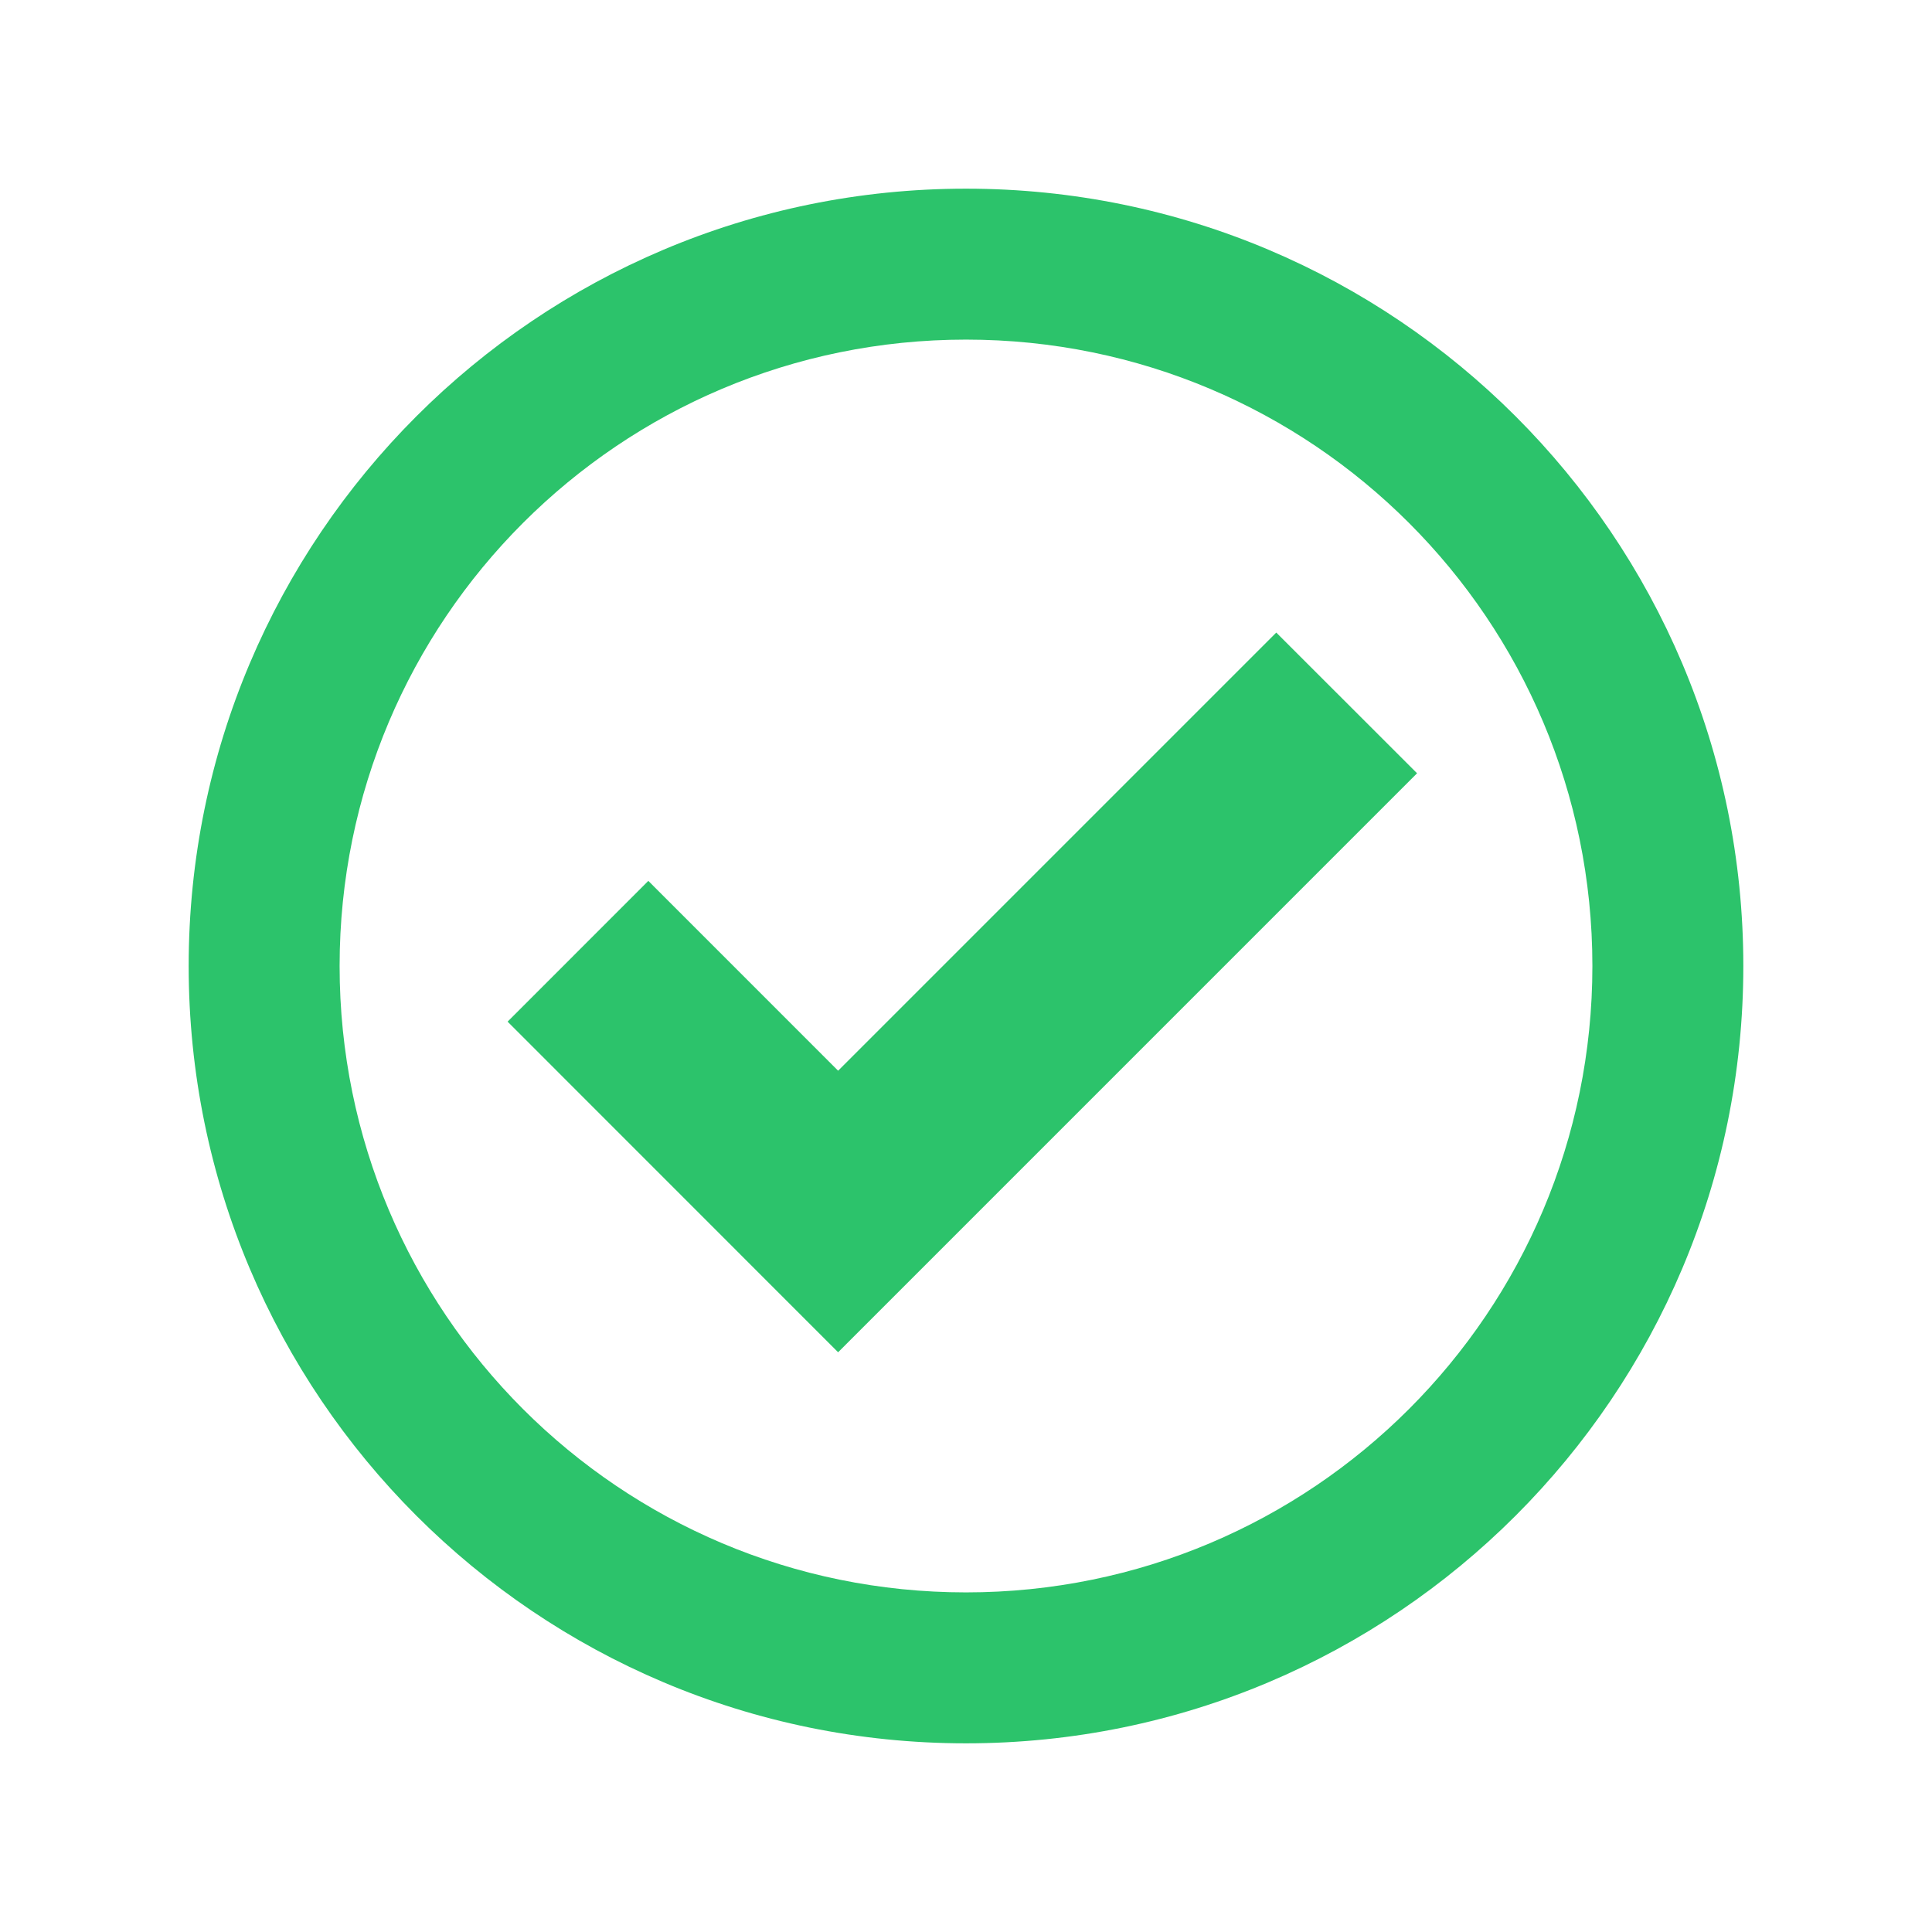
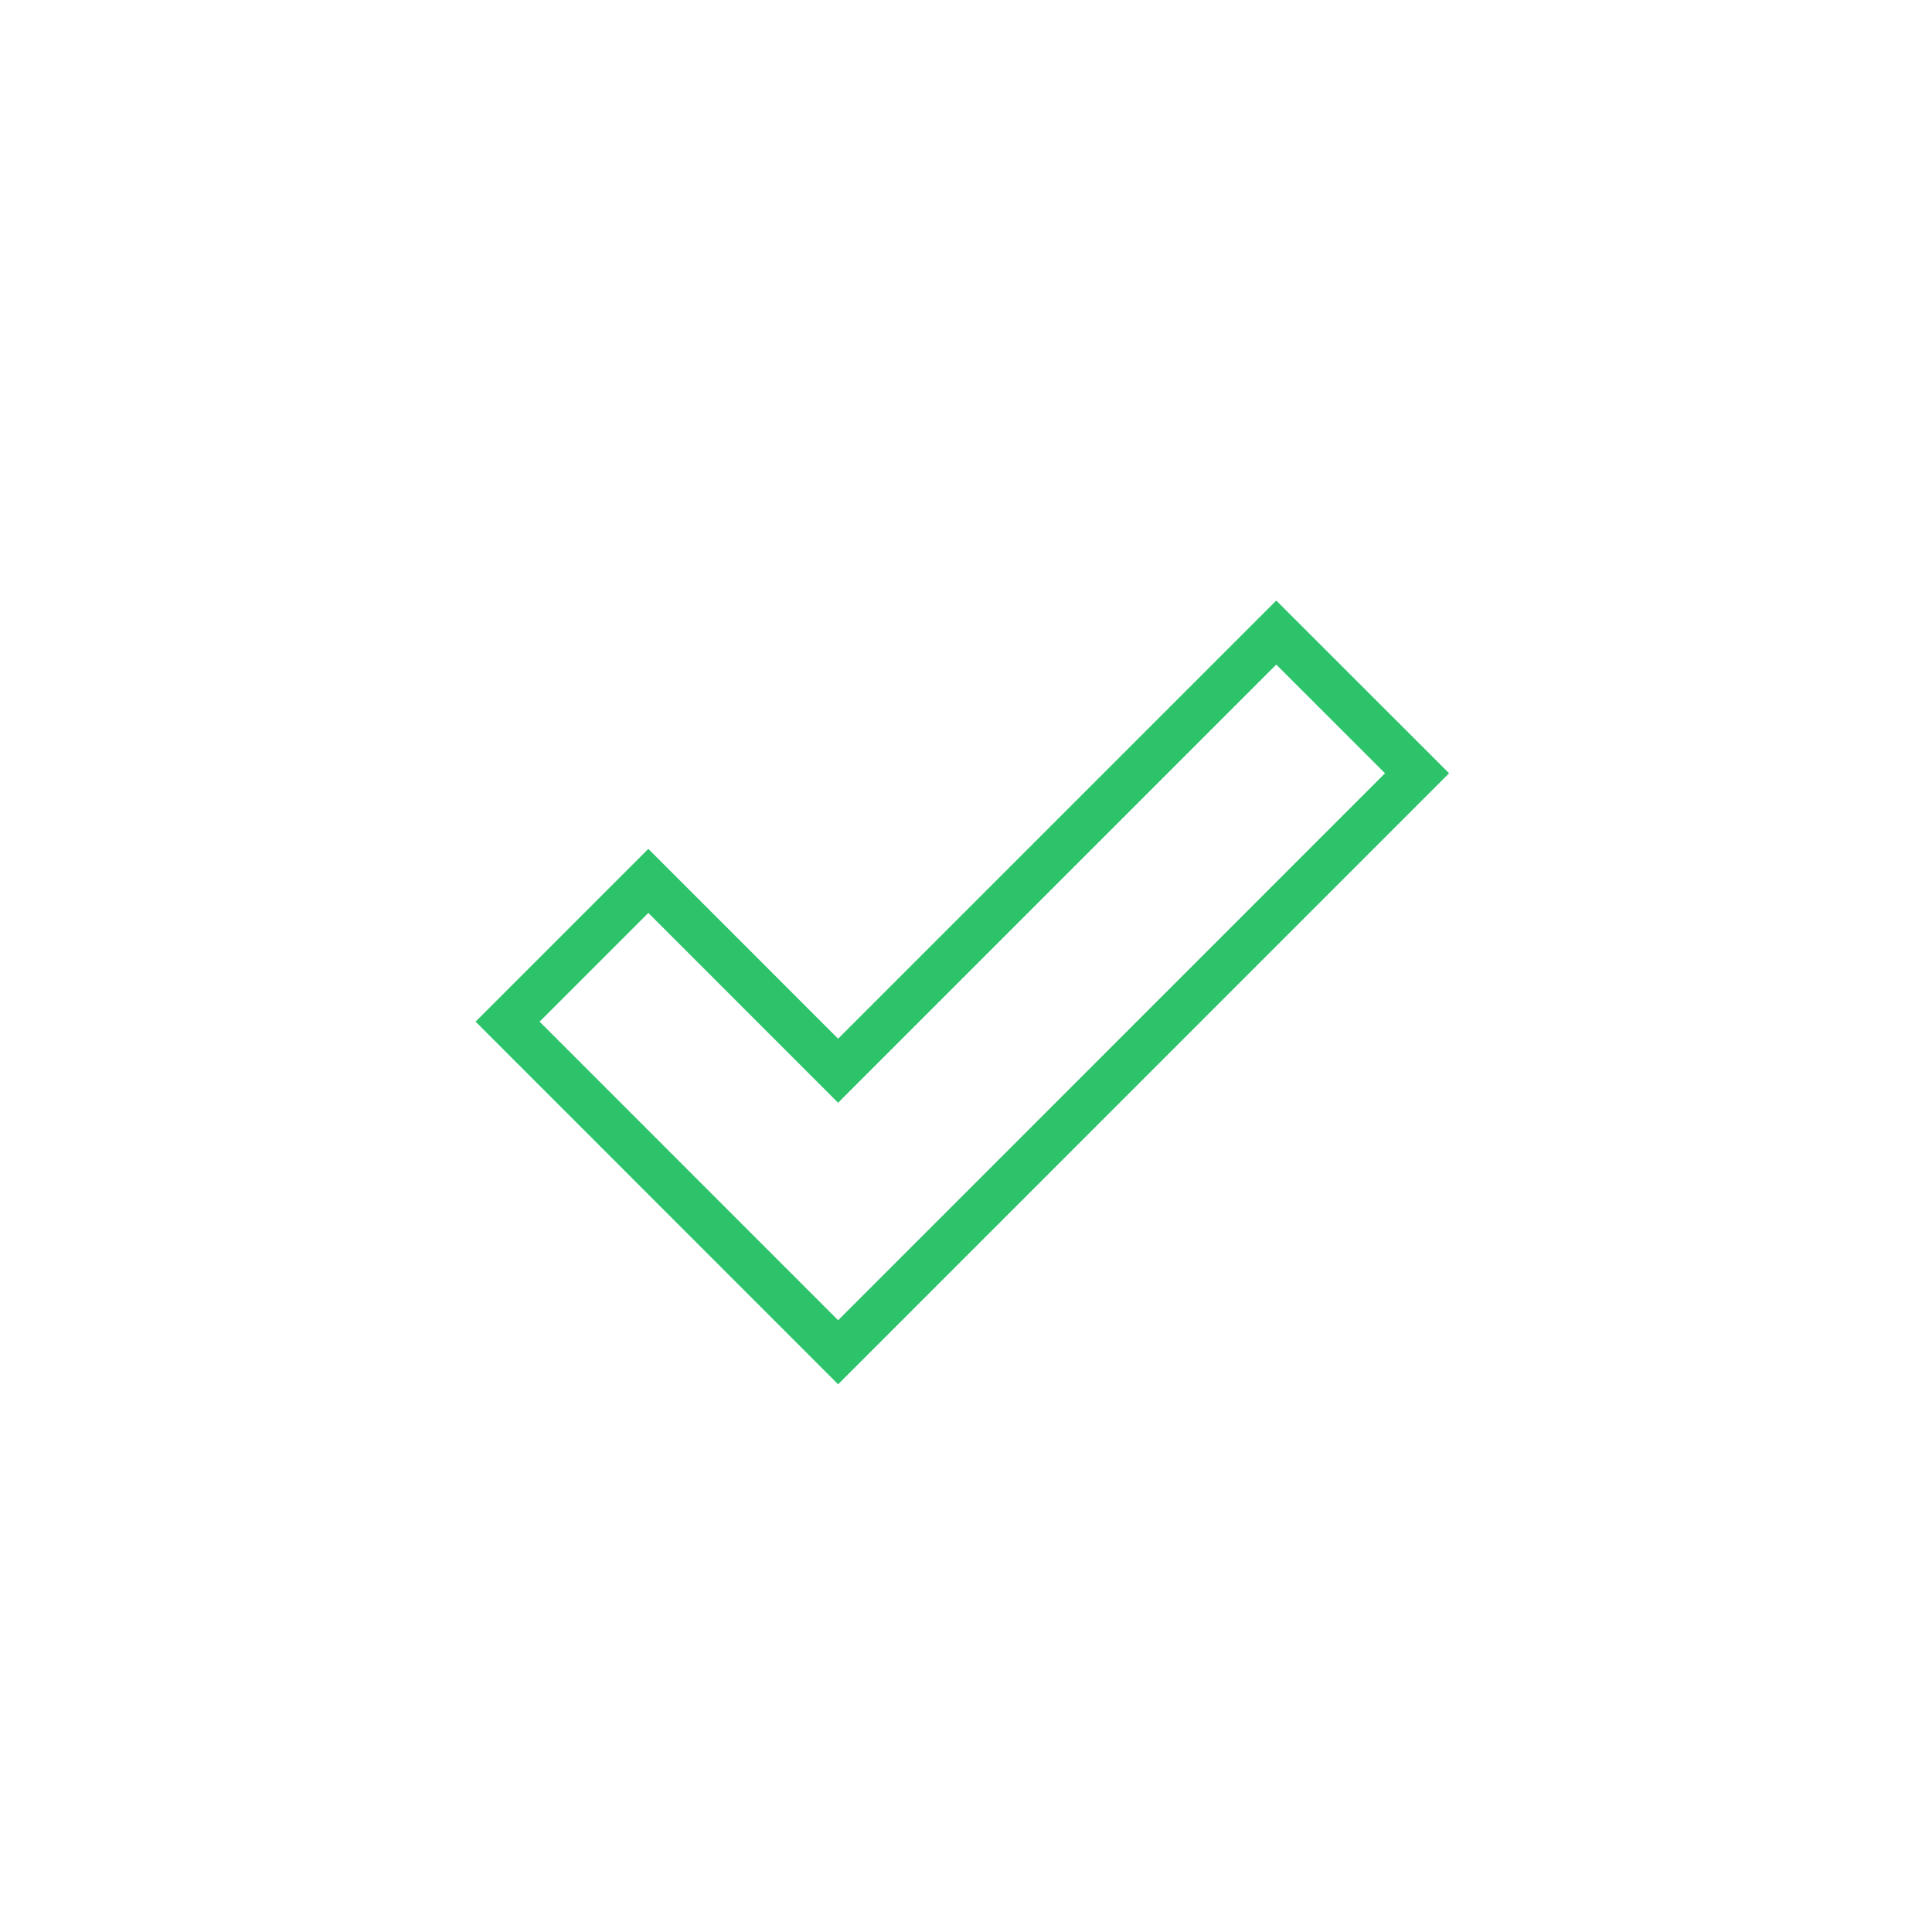
<svg xmlns="http://www.w3.org/2000/svg" version="1.1" x="0px" y="0px" width="512px" height="512px" viewBox="0 0 512 512" enable-background="new 0 0 512 512" xml:space="preserve">
-   <path id="check-mark-4-icon" fill="#2CC36B" d="M462,256c0,113.771-92.229,206-206,206S50,369.771,50,256S142.229,50,256,50S462,142.229,462,256z    M422,256c0-91.755-74.258-166-166-166c-91.755,0-166,74.259-166,166c0,91.755,74.258,166,166,166C347.755,422,422,347.741,422,256z    M338.224,167.637L222.108,283.753l-50.296-50.31l-37.296,37.303l87.593,87.617l153.428-153.438L338.224,167.637z" />
+   <path id="check-mark-4-icon" fill="transparent" stroke="#2CC36B" stroke-width="12" d="M338.224,167.637L222.108,283.753l-50.296-50.31l-37.296,37.303l87.593,87.617l153.428-153.438L338.224,167.637z" />
</svg>
